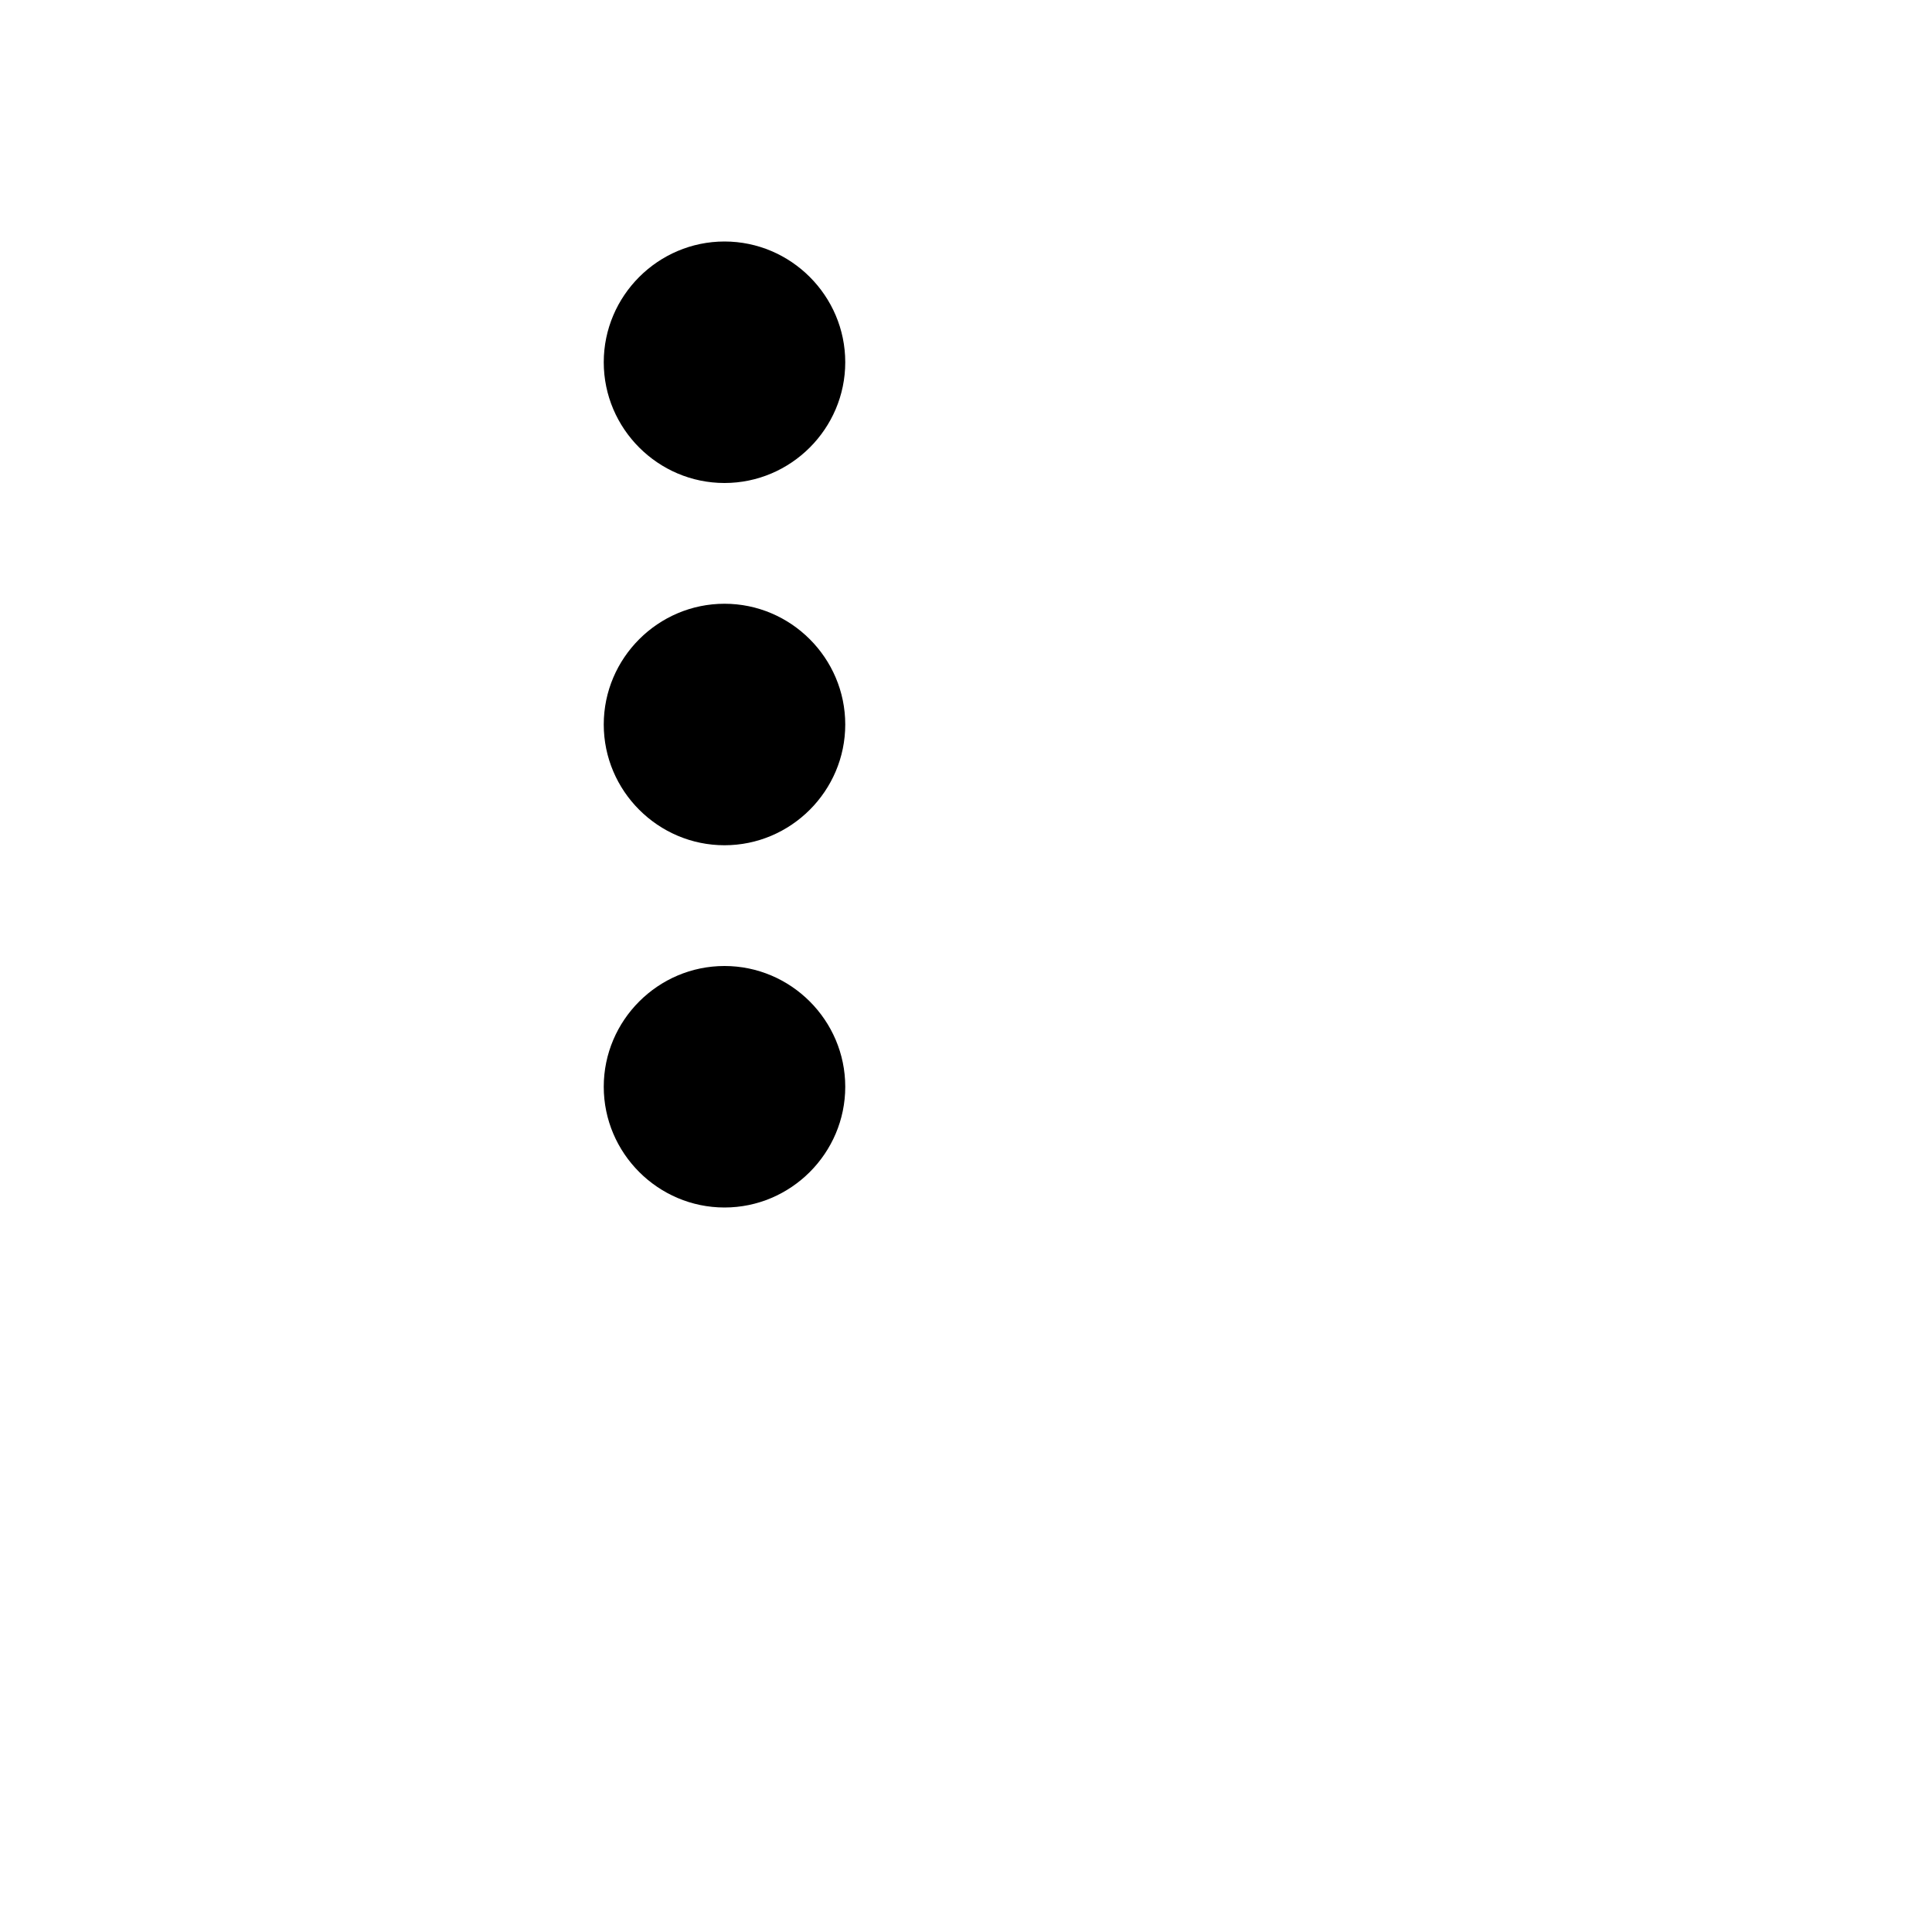
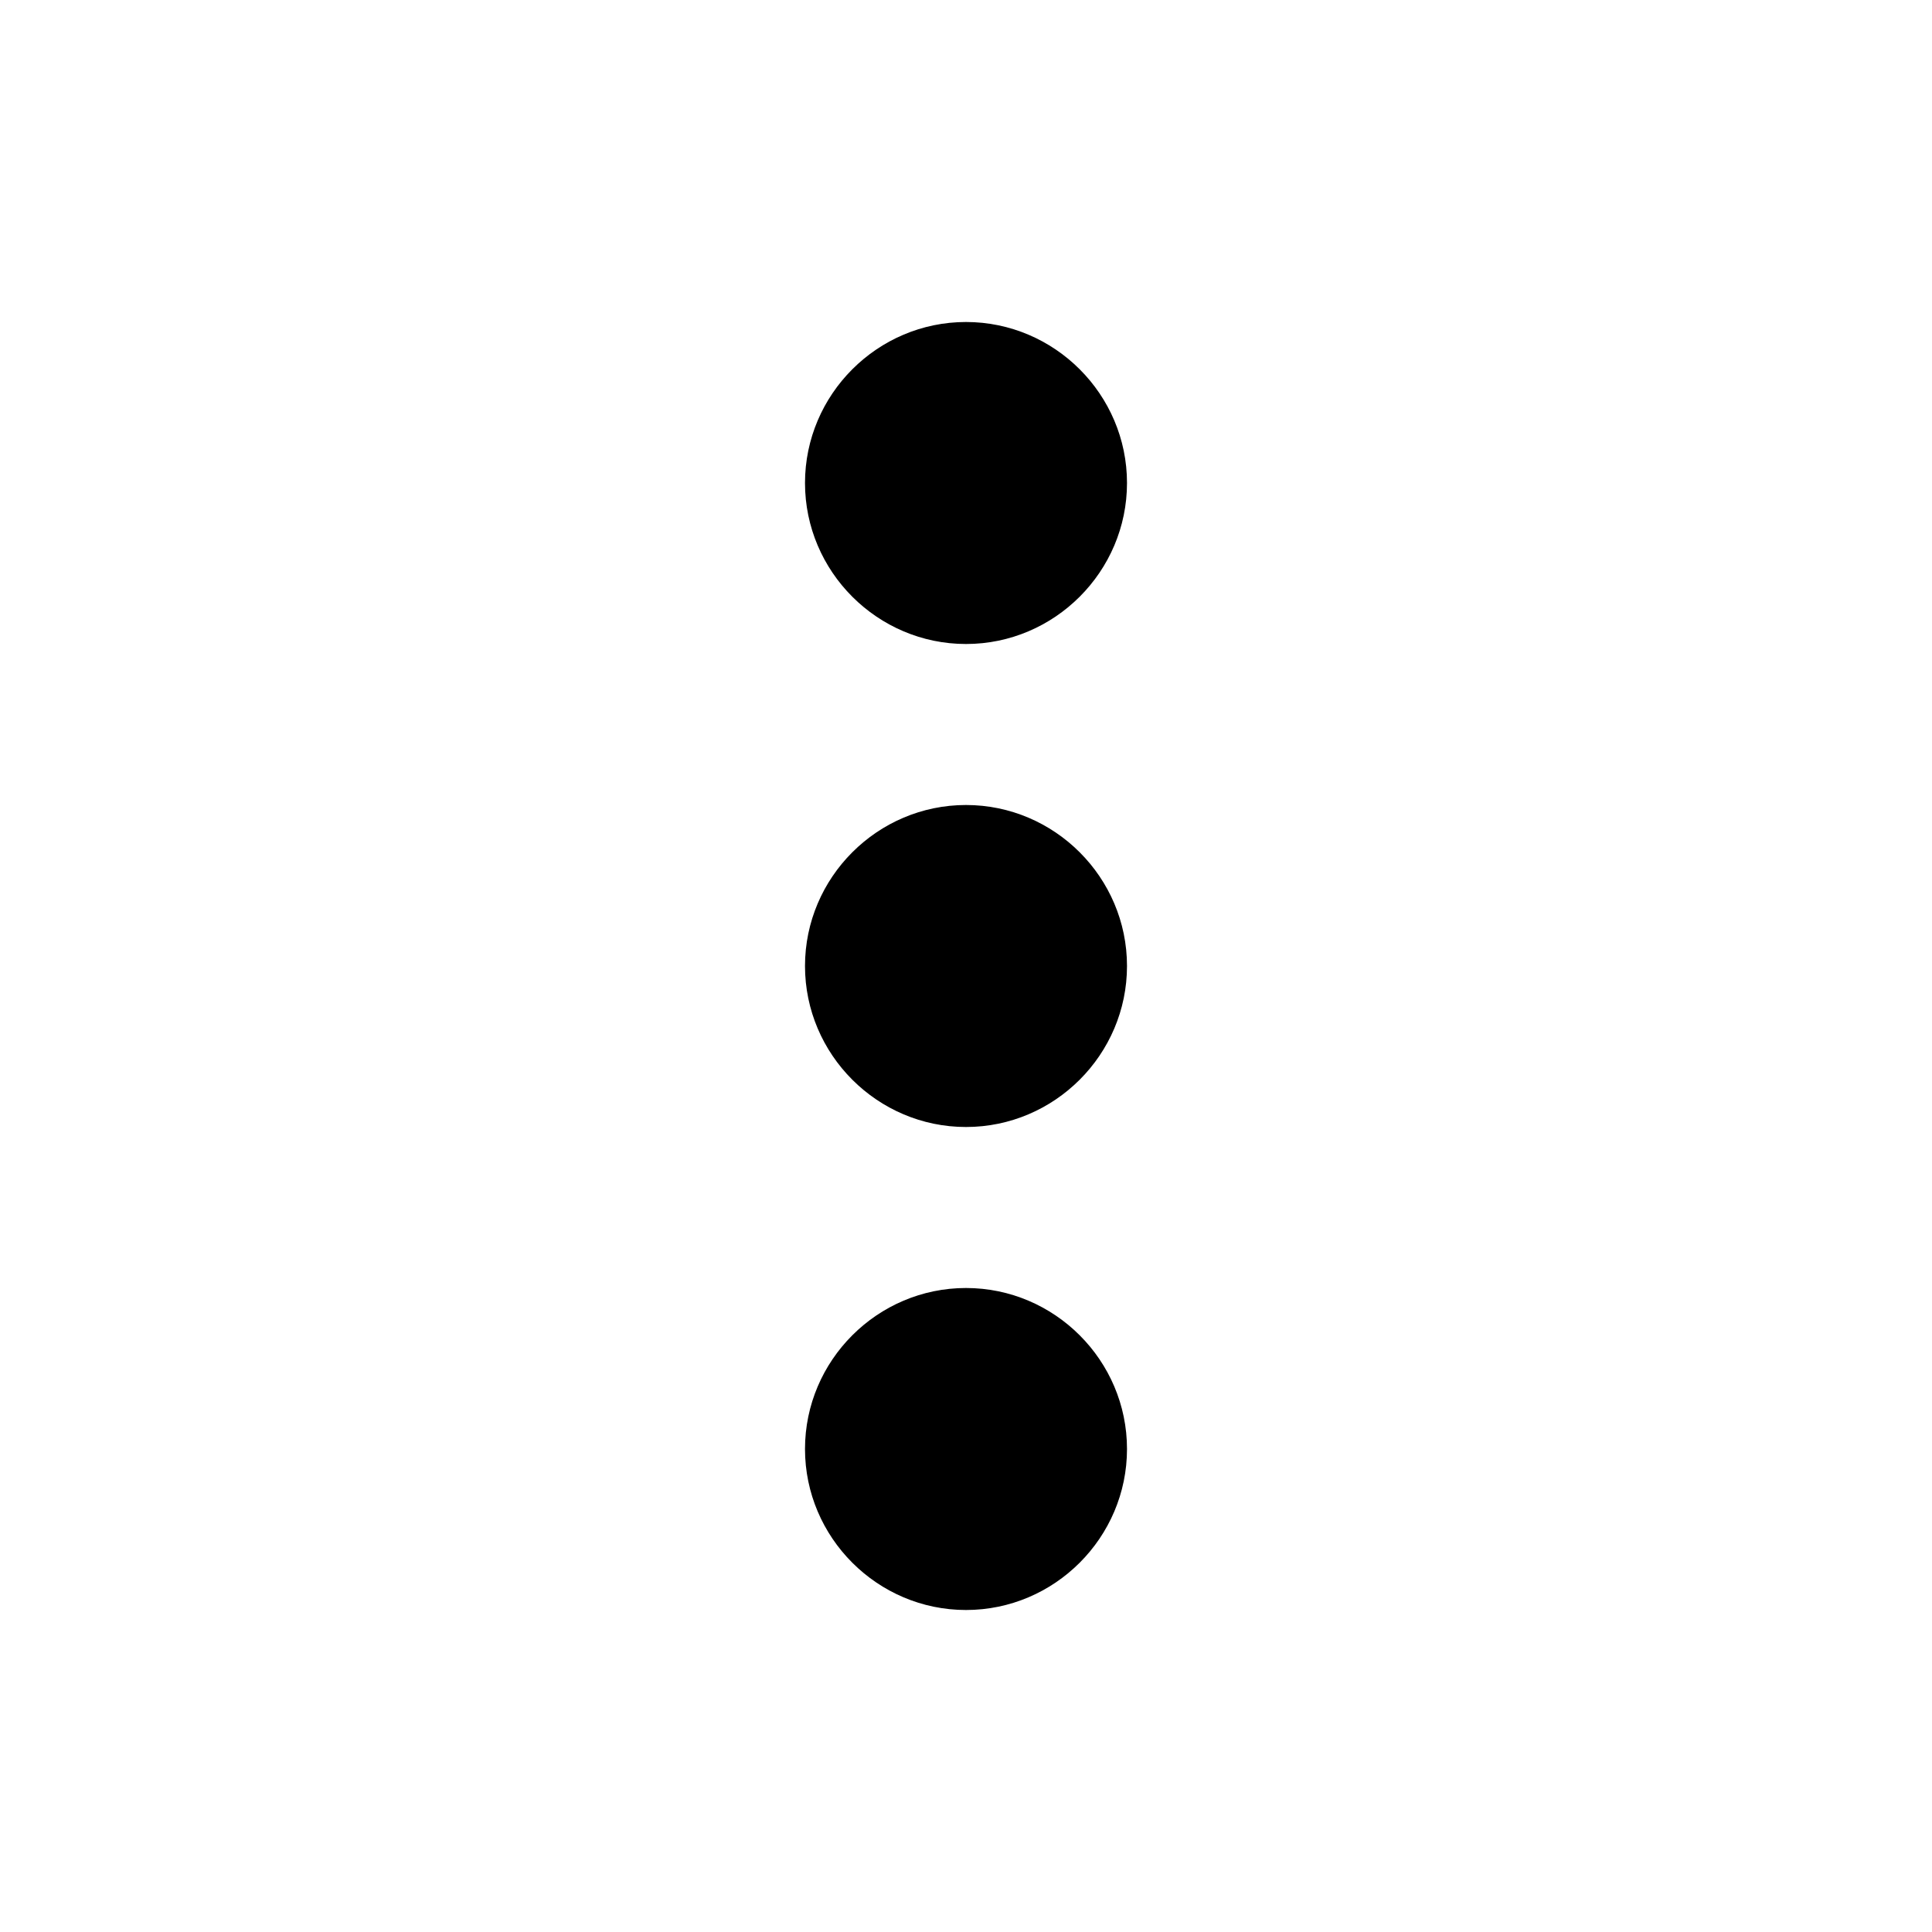
- <svg xmlns="http://www.w3.org/2000/svg" height="18px" viewBox="0 0 32 32" width="18px" fill="#000000">
+ <svg xmlns="http://www.w3.org/2000/svg" height="18px" viewBox="0 0 24 24" width="18px" fill="#000000">
  <path d="M0 0h24v24H0z" fill="none" />
  <path d="M12 8c1.1 0 2-.9 2-2s-.9-2-2-2-2 .9-2 2 .9 2 2 2zm0 2c-1.1 0-2 .9-2 2s.9 2 2 2 2-.9 2-2-.9-2-2-2zm0 6c-1.1 0-2 .9-2 2s.9 2 2 2 2-.9 2-2-.9-2-2-2z" />
</svg>
